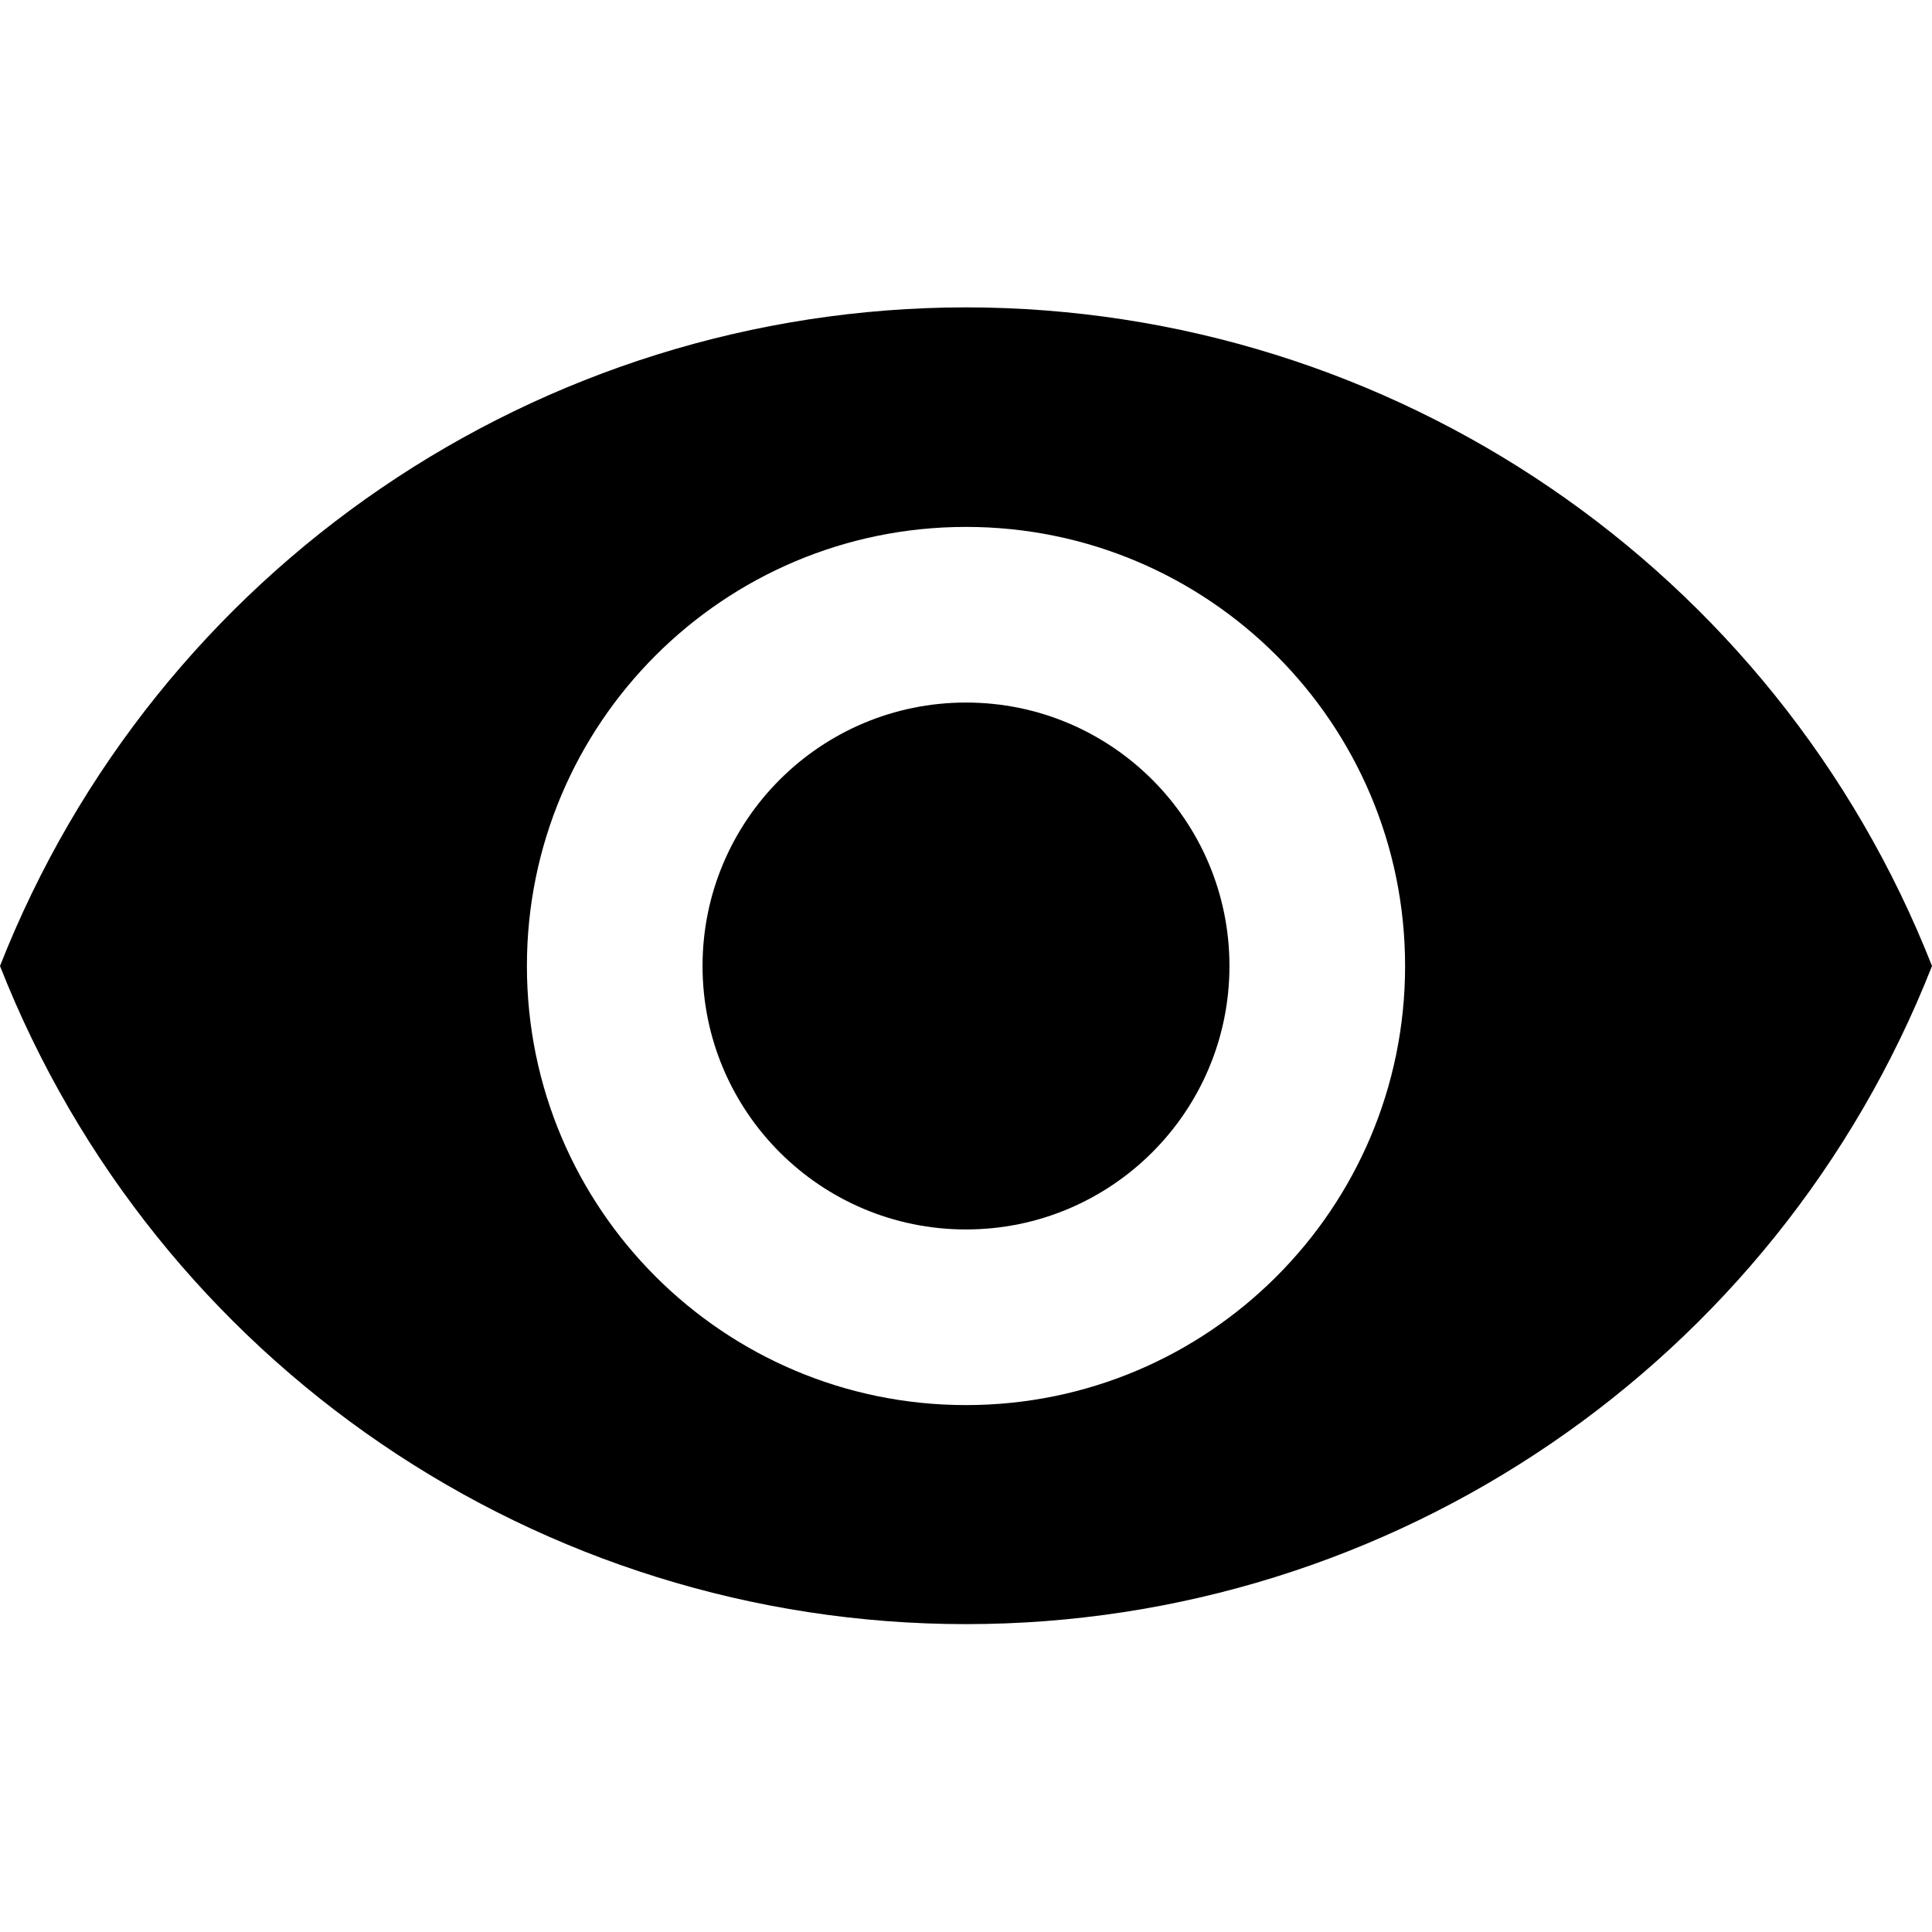
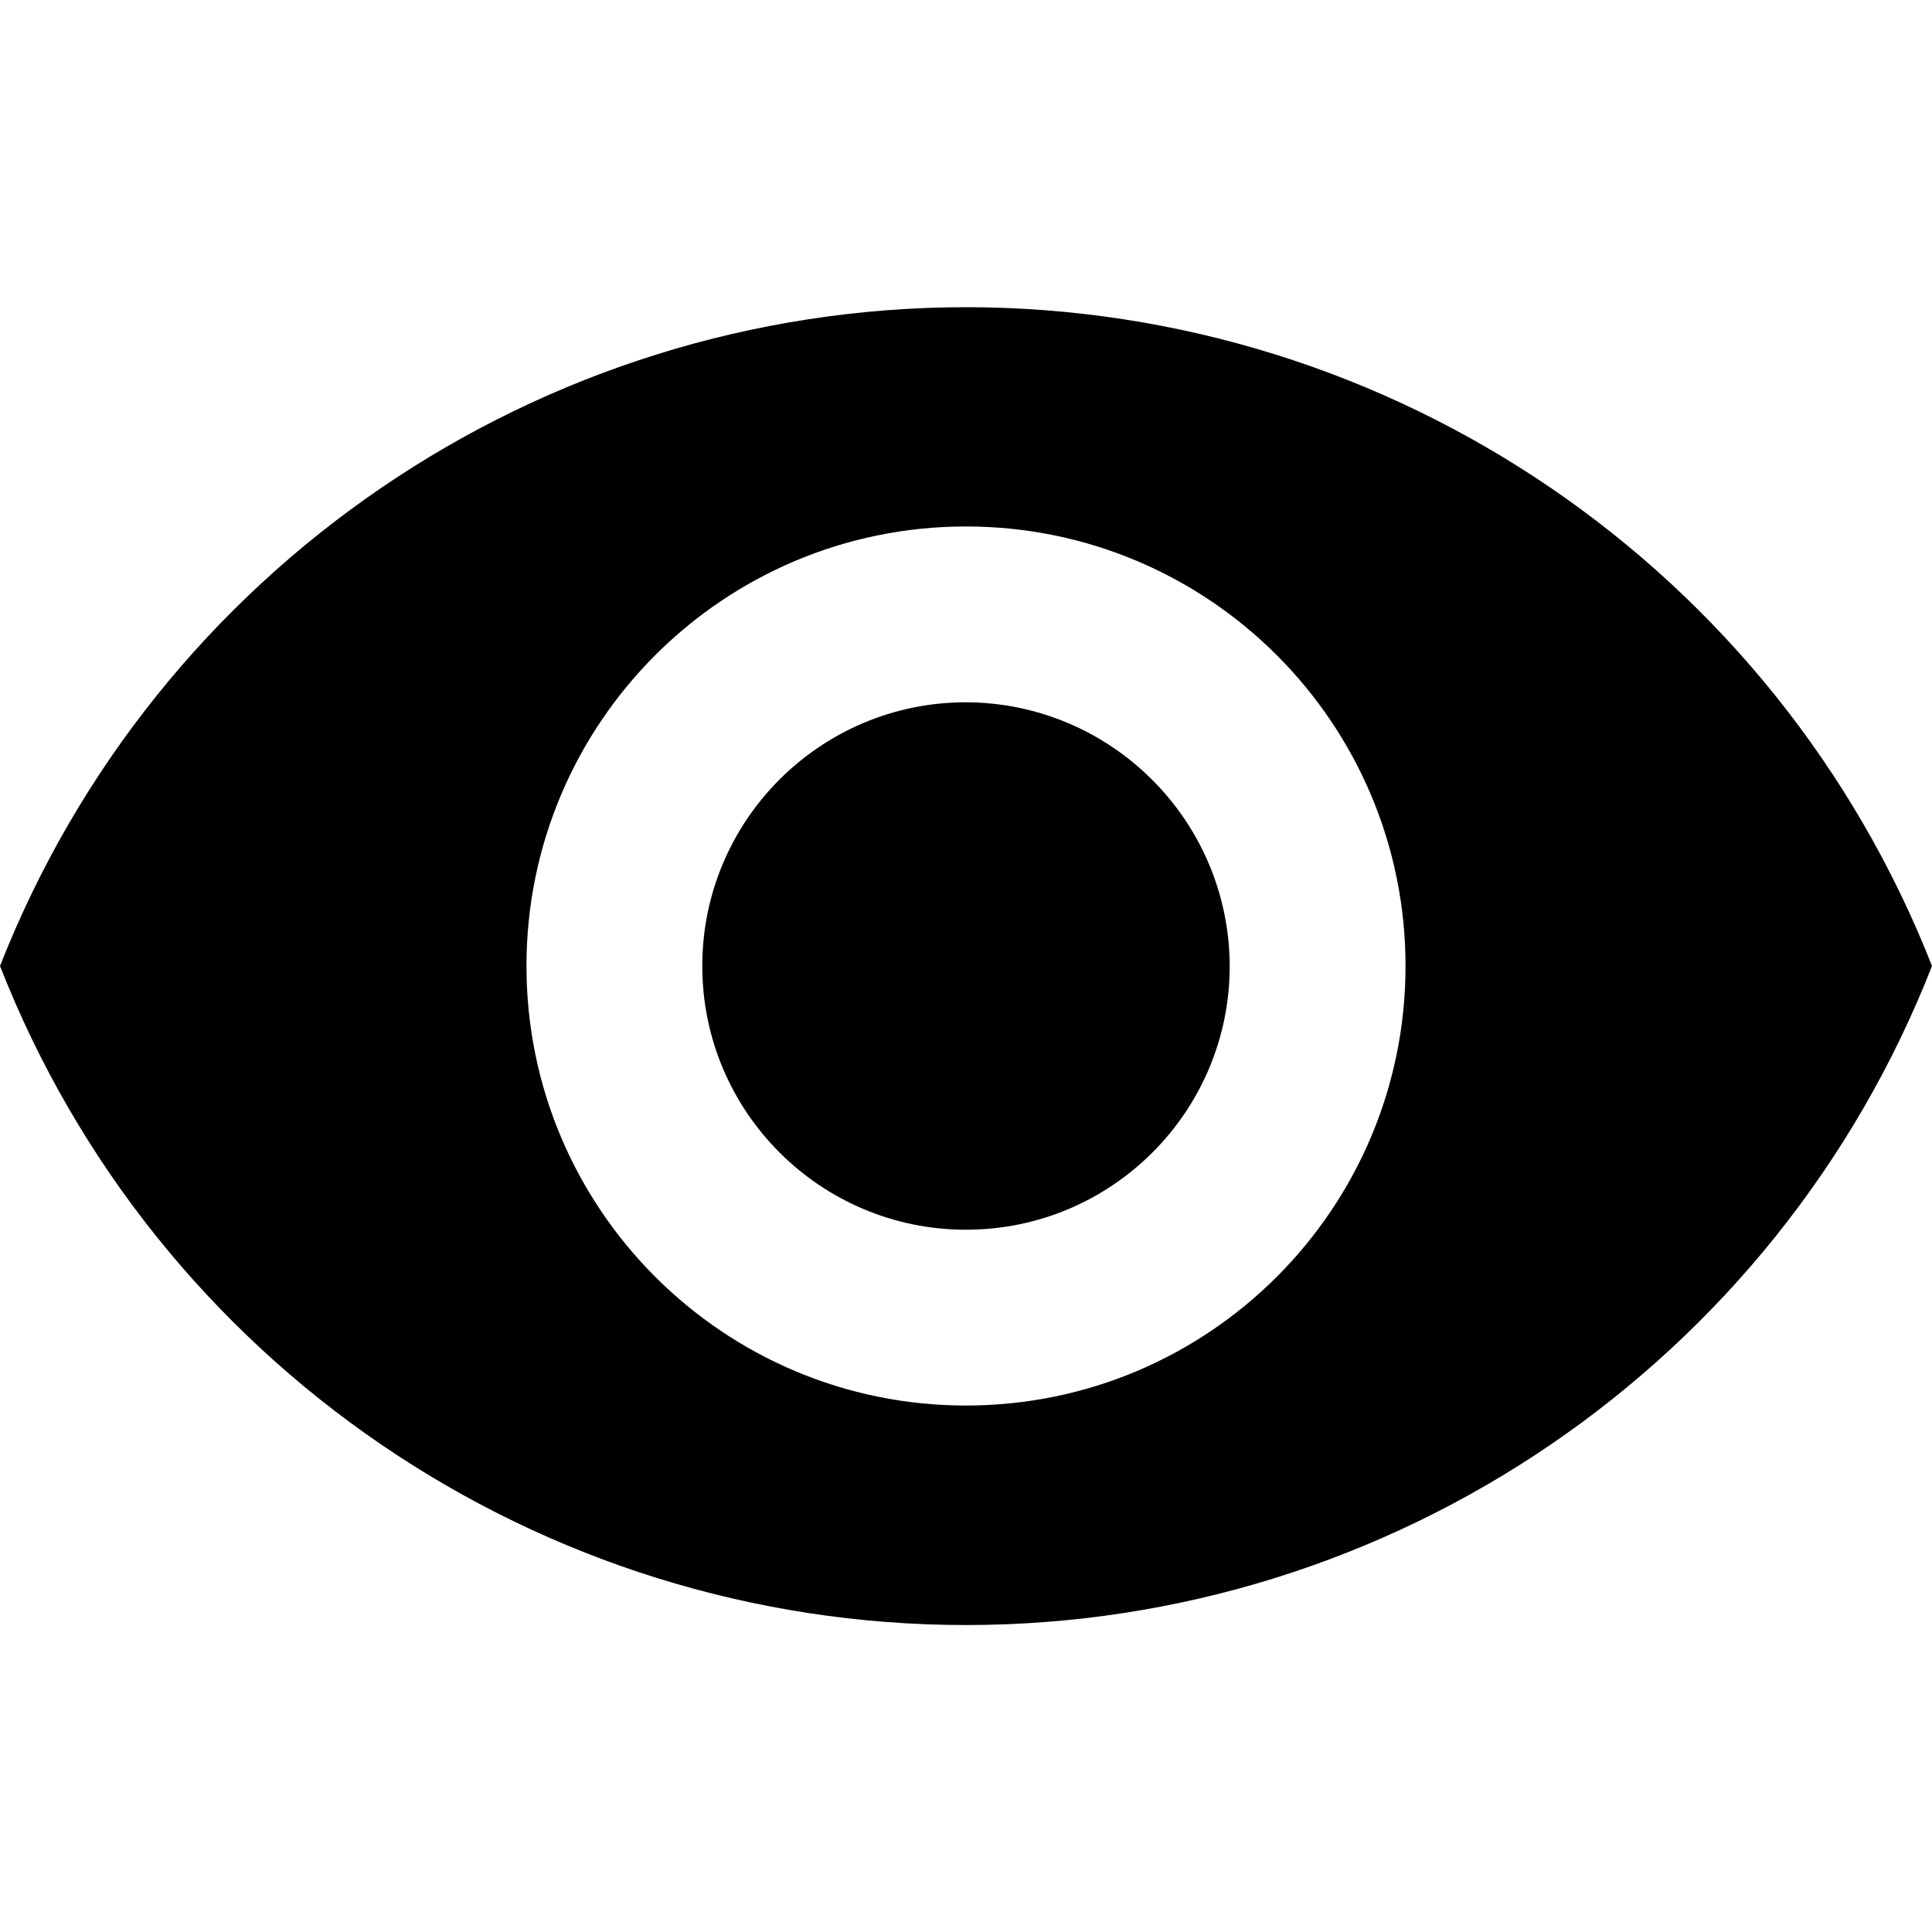
- <svg xmlns="http://www.w3.org/2000/svg" id="Layer_1" data-name="Layer 1" viewBox="0 0 22 22">
-   <path d="M11,8a3,3,0,1,0,3,3A3,3,0,0,0,11,8Z" />
-   <path d="M11,3.5A11.83,11.83,0,0,0,0,11a11.82,11.82,0,0,0,22,0A11.83,11.83,0,0,0,11,3.5ZM11,16a5,5,0,1,1,5-5A5,5,0,0,1,11,16Z" />
+ <svg xmlns="http://www.w3.org/2000/svg" id="Layer_1" data-name="Layer 1" viewBox="0 0 20 20">
+   <path d="M10,7.27A2.73,2.73,0,1,0,12.73,10,2.74,2.74,0,0,0,10,7.27Z" />
+   <path d="M10,3.18A10.75,10.75,0,0,0,0,10a10.74,10.74,0,0,0,20,0A10.75,10.75,0,0,0,10,3.18Zm0,11.37A4.55,4.55,0,1,1,14.55,10,4.55,4.55,0,0,1,10,14.55Z" />
</svg>
